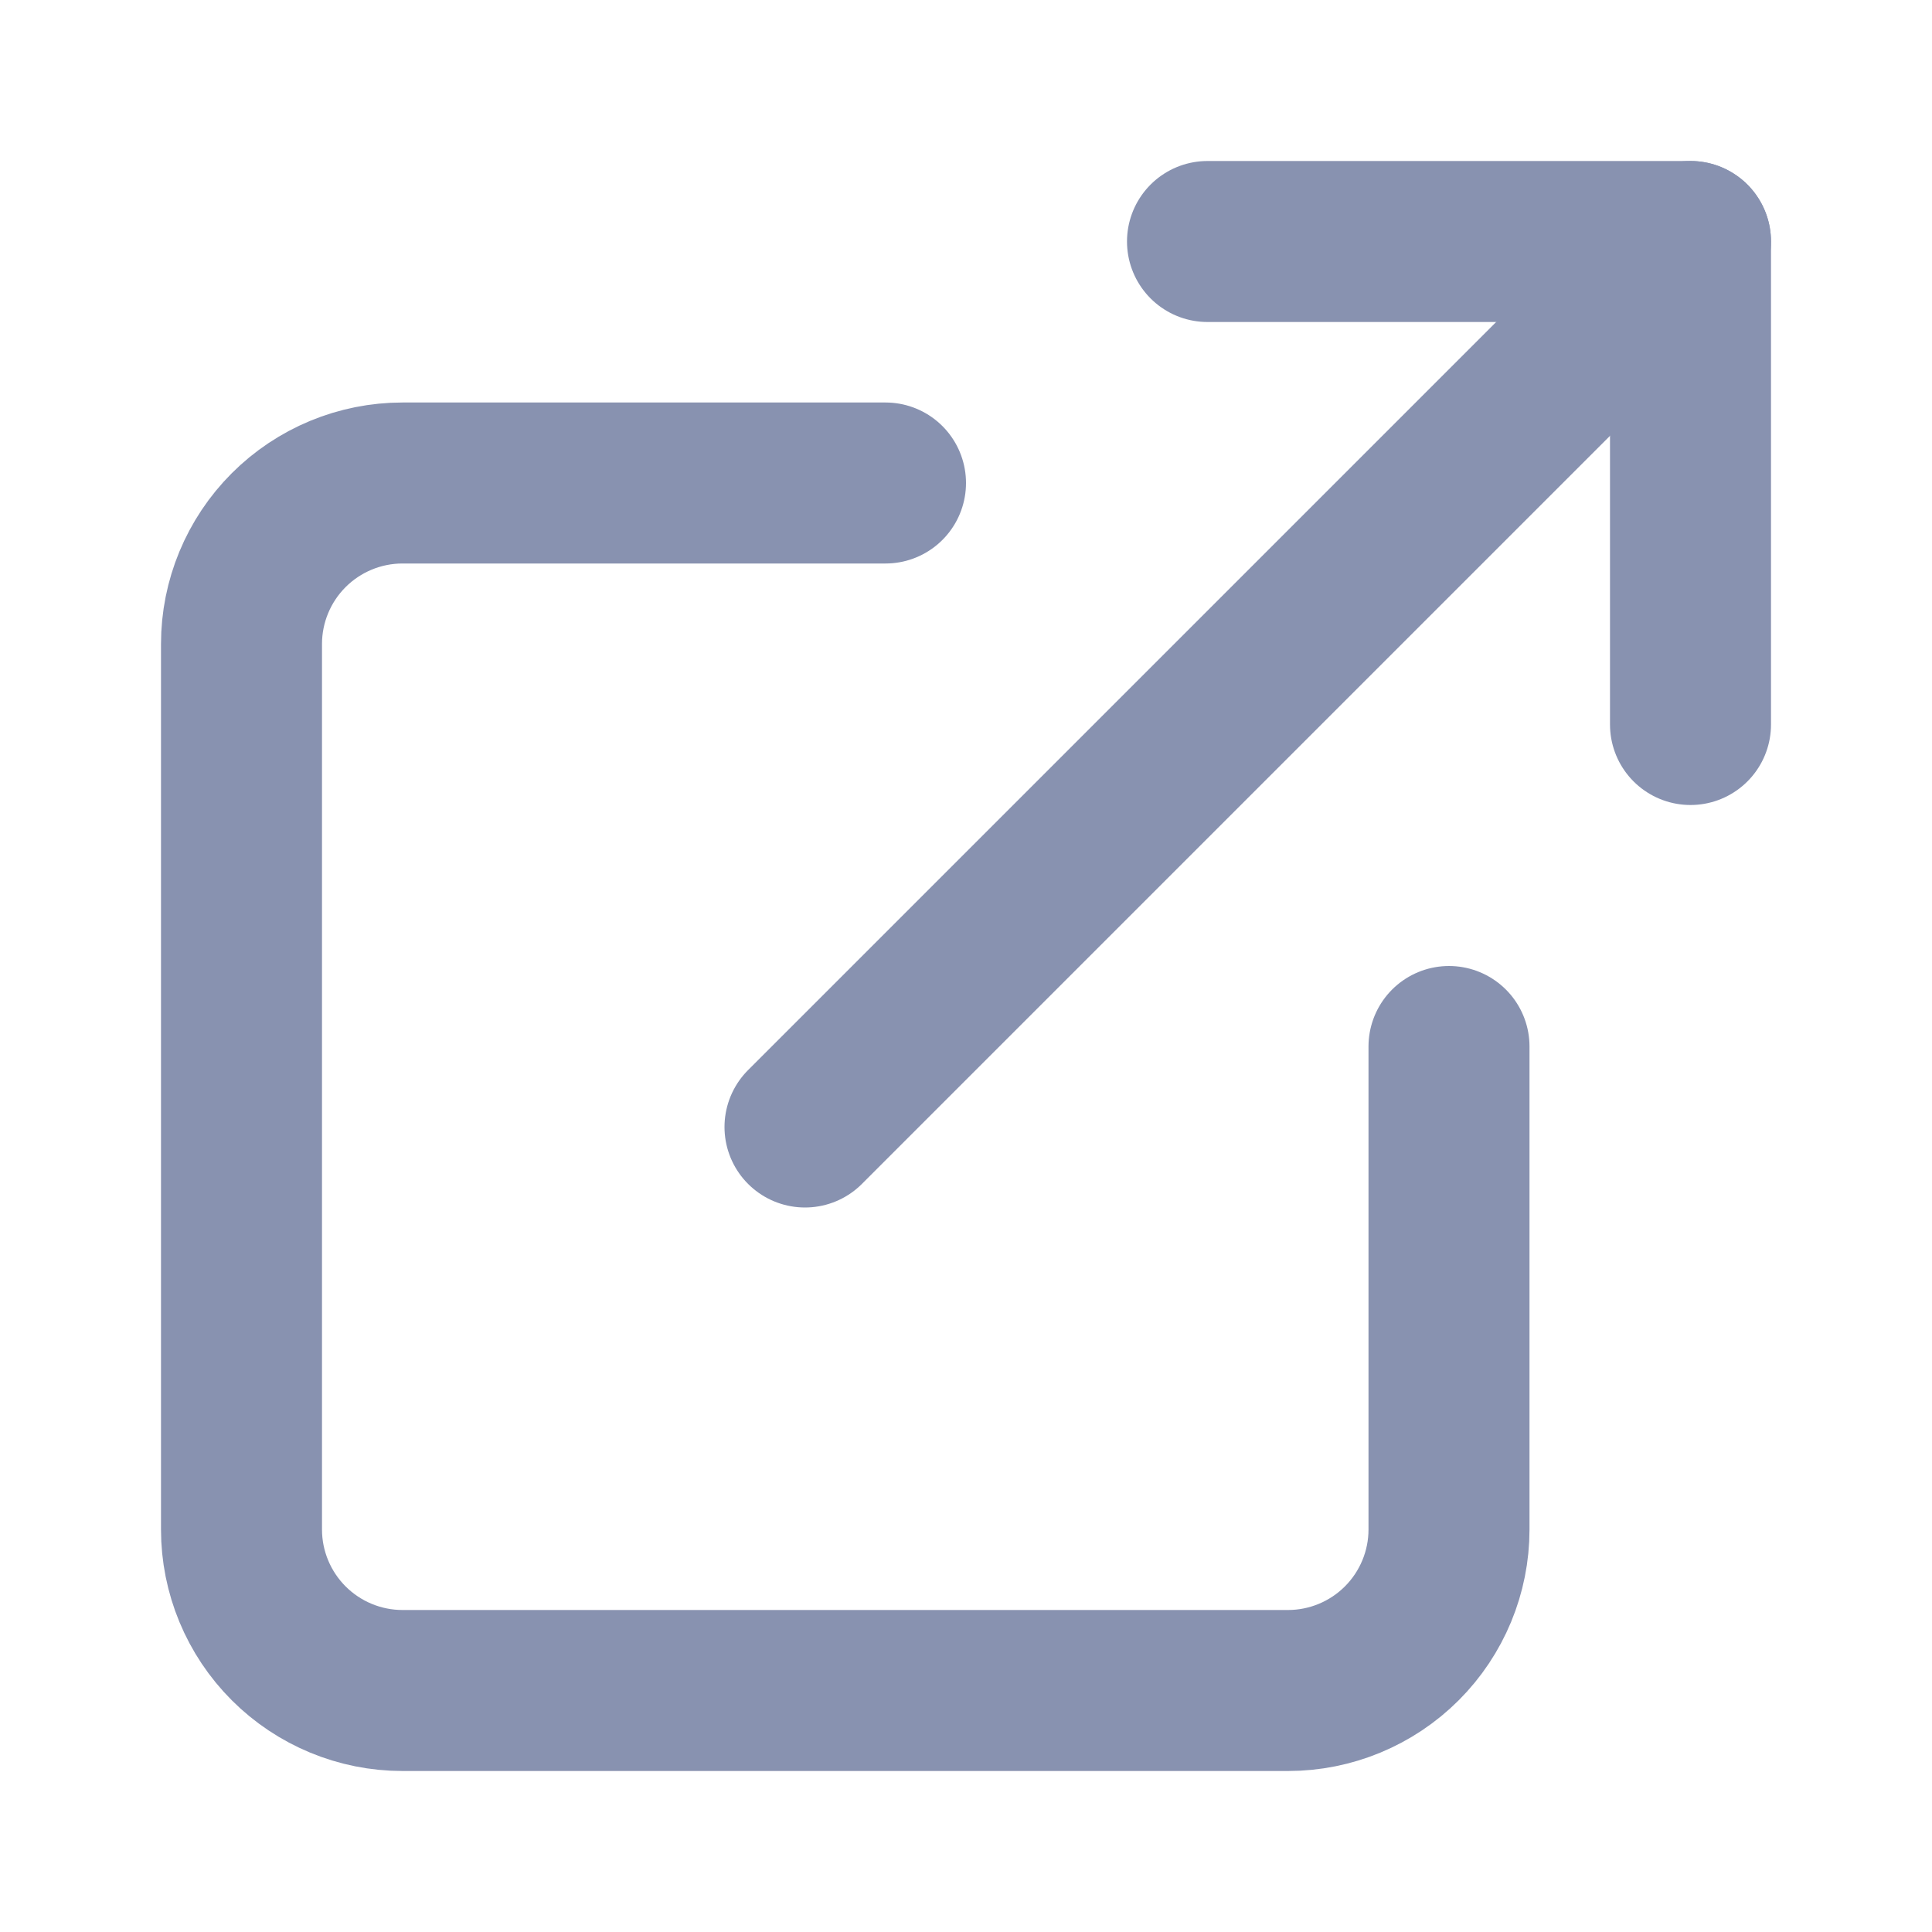
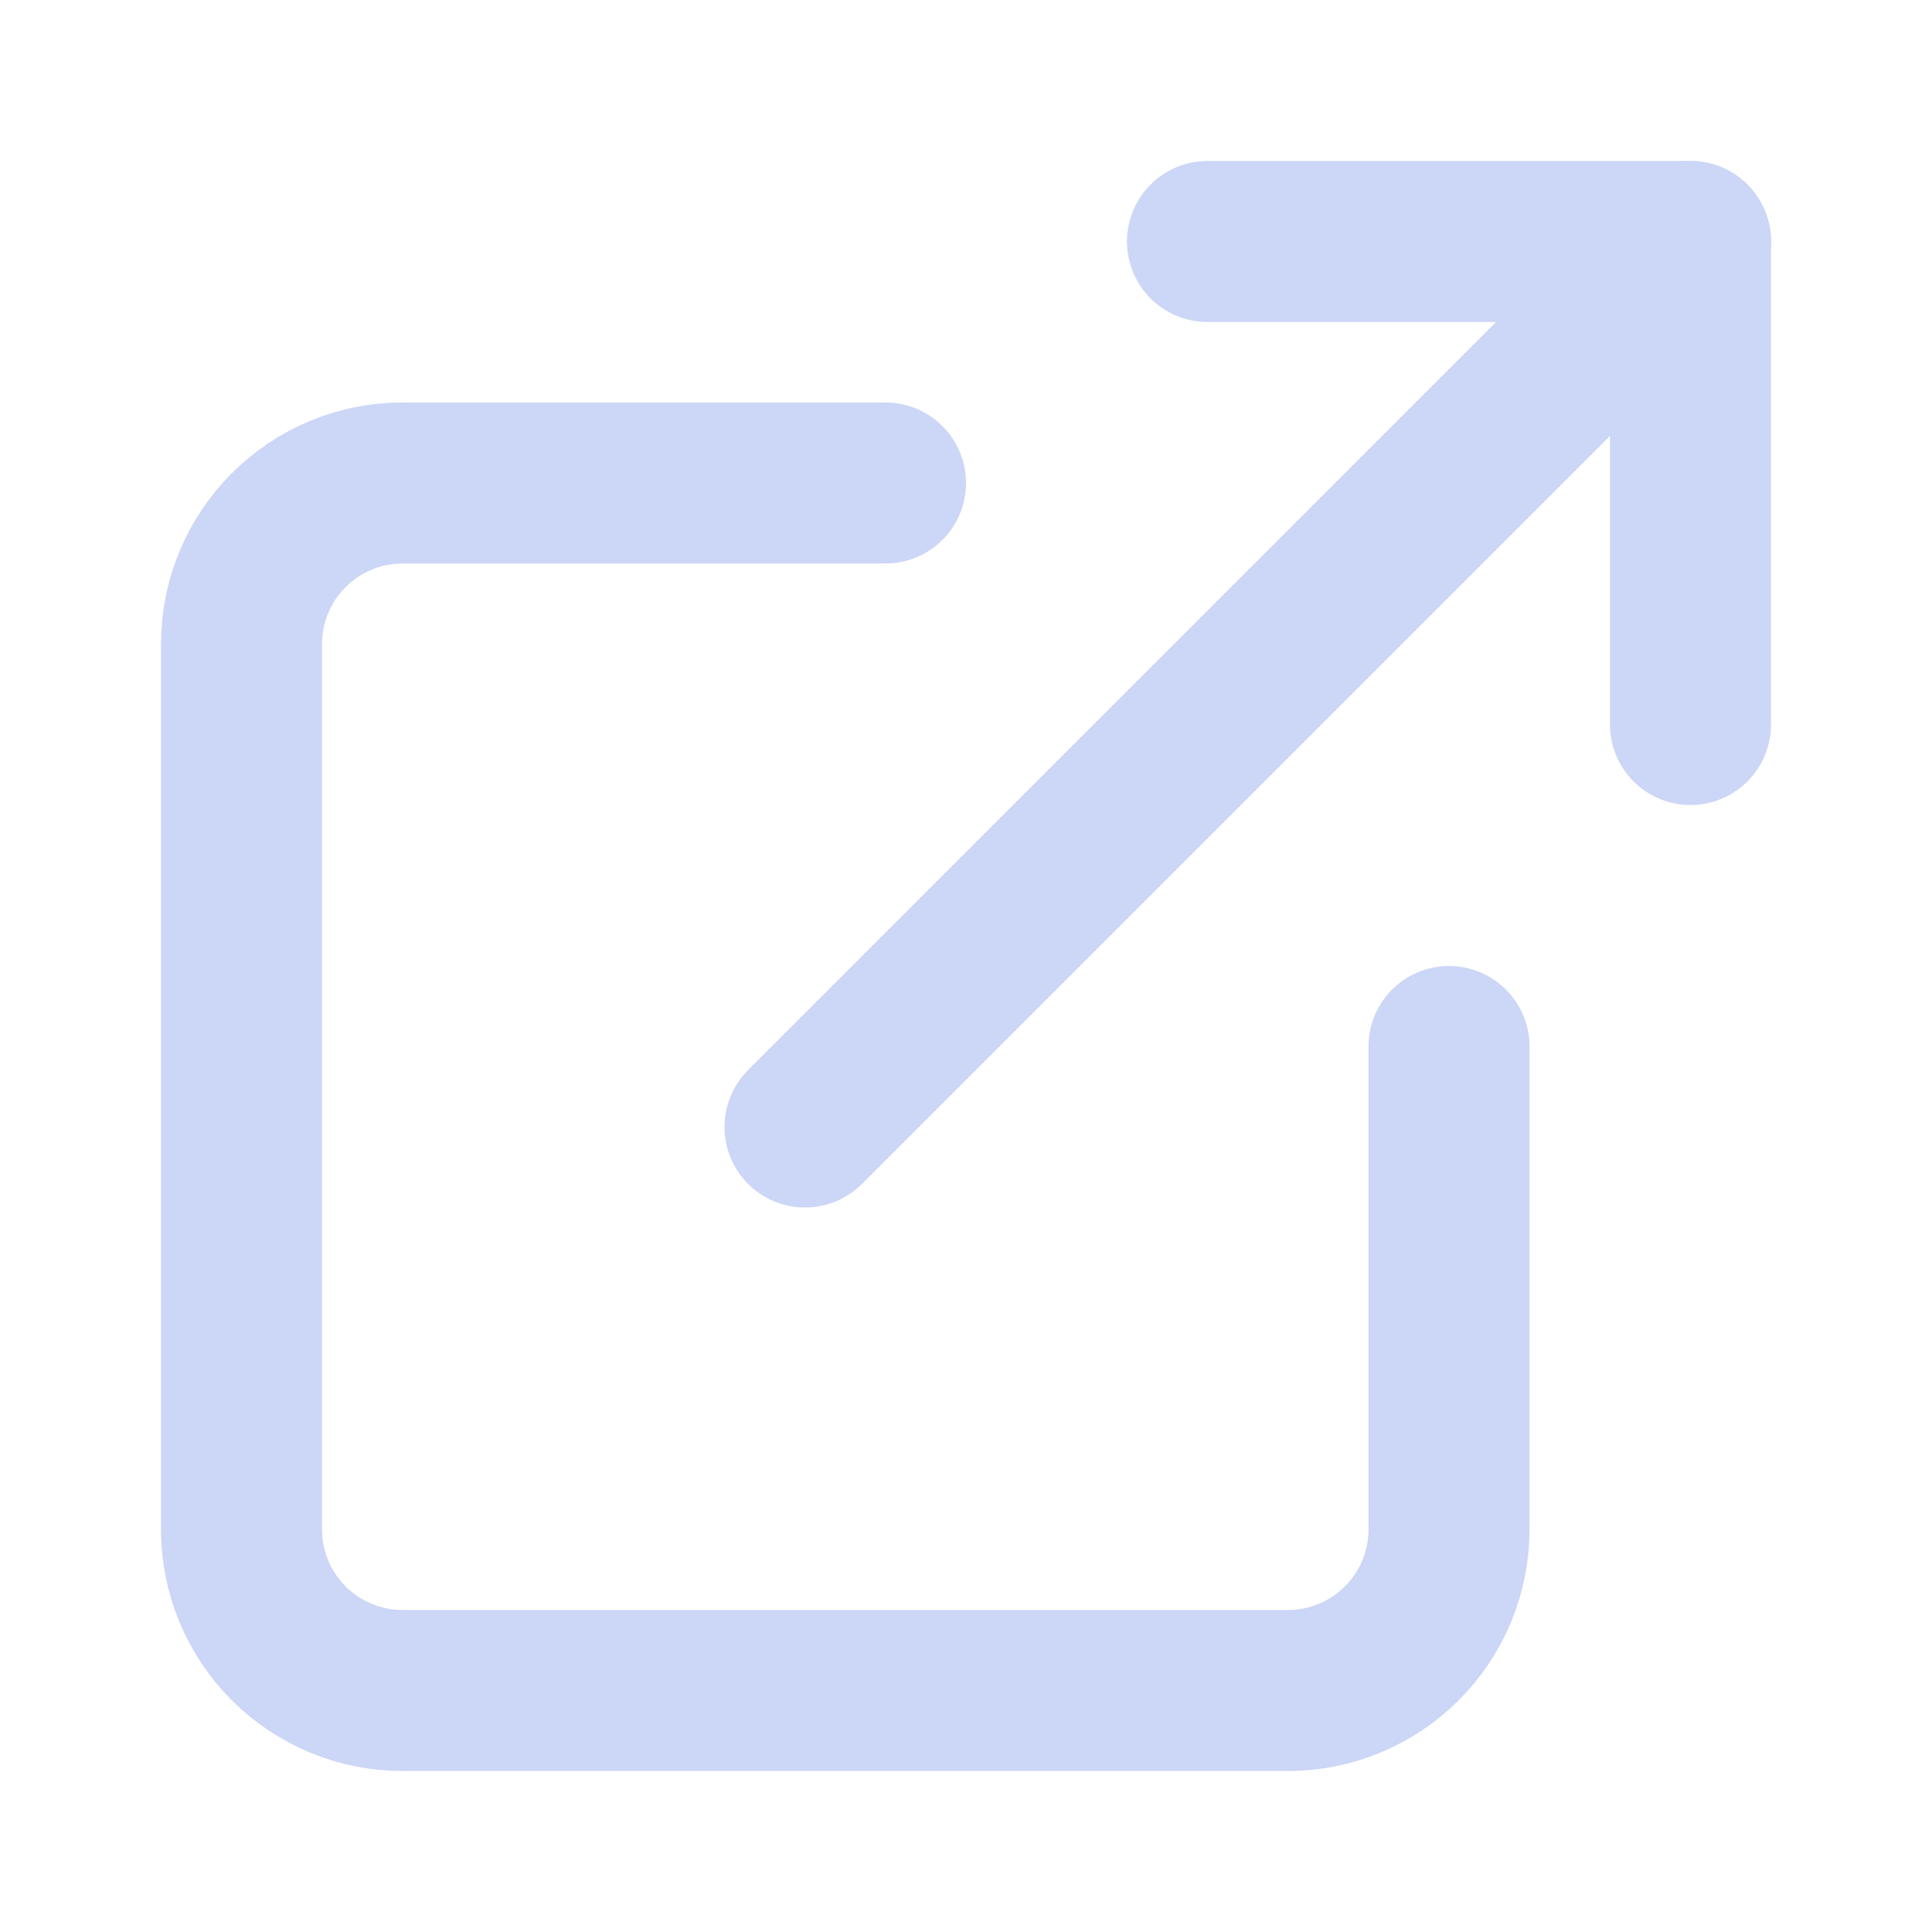
<svg xmlns="http://www.w3.org/2000/svg" width="24" height="24" viewBox="0 0 24 24" fill="none">
-   <path d="M18 13V19C18 19.53 17.789 20.039 17.414 20.414C17.039 20.789 16.53 21 16 21H5C4.47 21 3.961 20.789 3.586 20.414C3.211 20.039 3 19.53 3 19V8C3 7.47 3.211 6.961 3.586 6.586C3.961 6.211 4.47 6 5 6H11" stroke="#8892B0" stroke-width="2" stroke-linecap="round" stroke-linejoin="round" />
-   <path d="M15 3H21V9" stroke="#8892B0" stroke-width="2" stroke-linecap="round" stroke-linejoin="round" />
-   <path d="M10 14L21 3" stroke="#8892B0" stroke-width="2" stroke-linecap="round" stroke-linejoin="round" />
+   <path d="M18 13V19C18 19.53 17.789 20.039 17.414 20.414C17.039 20.789 16.53 21 16 21H5C4.47 21 3.961 20.789 3.586 20.414C3.211 20.039 3 19.53 3 19V8C3 7.47 3.211 6.961 3.586 6.586C3.961 6.211 4.47 6 5 6H11" stroke="#CCD6F6" stroke-width="2" stroke-linecap="round" stroke-linejoin="round" />
+   <path d="M15 3H21V9" stroke="#CCD6F6" stroke-width="2" stroke-linecap="round" stroke-linejoin="round" />
+   <path d="M10 14L21 3" stroke="#CCD6F6" stroke-width="2" stroke-linecap="round" stroke-linejoin="round" />
</svg>
